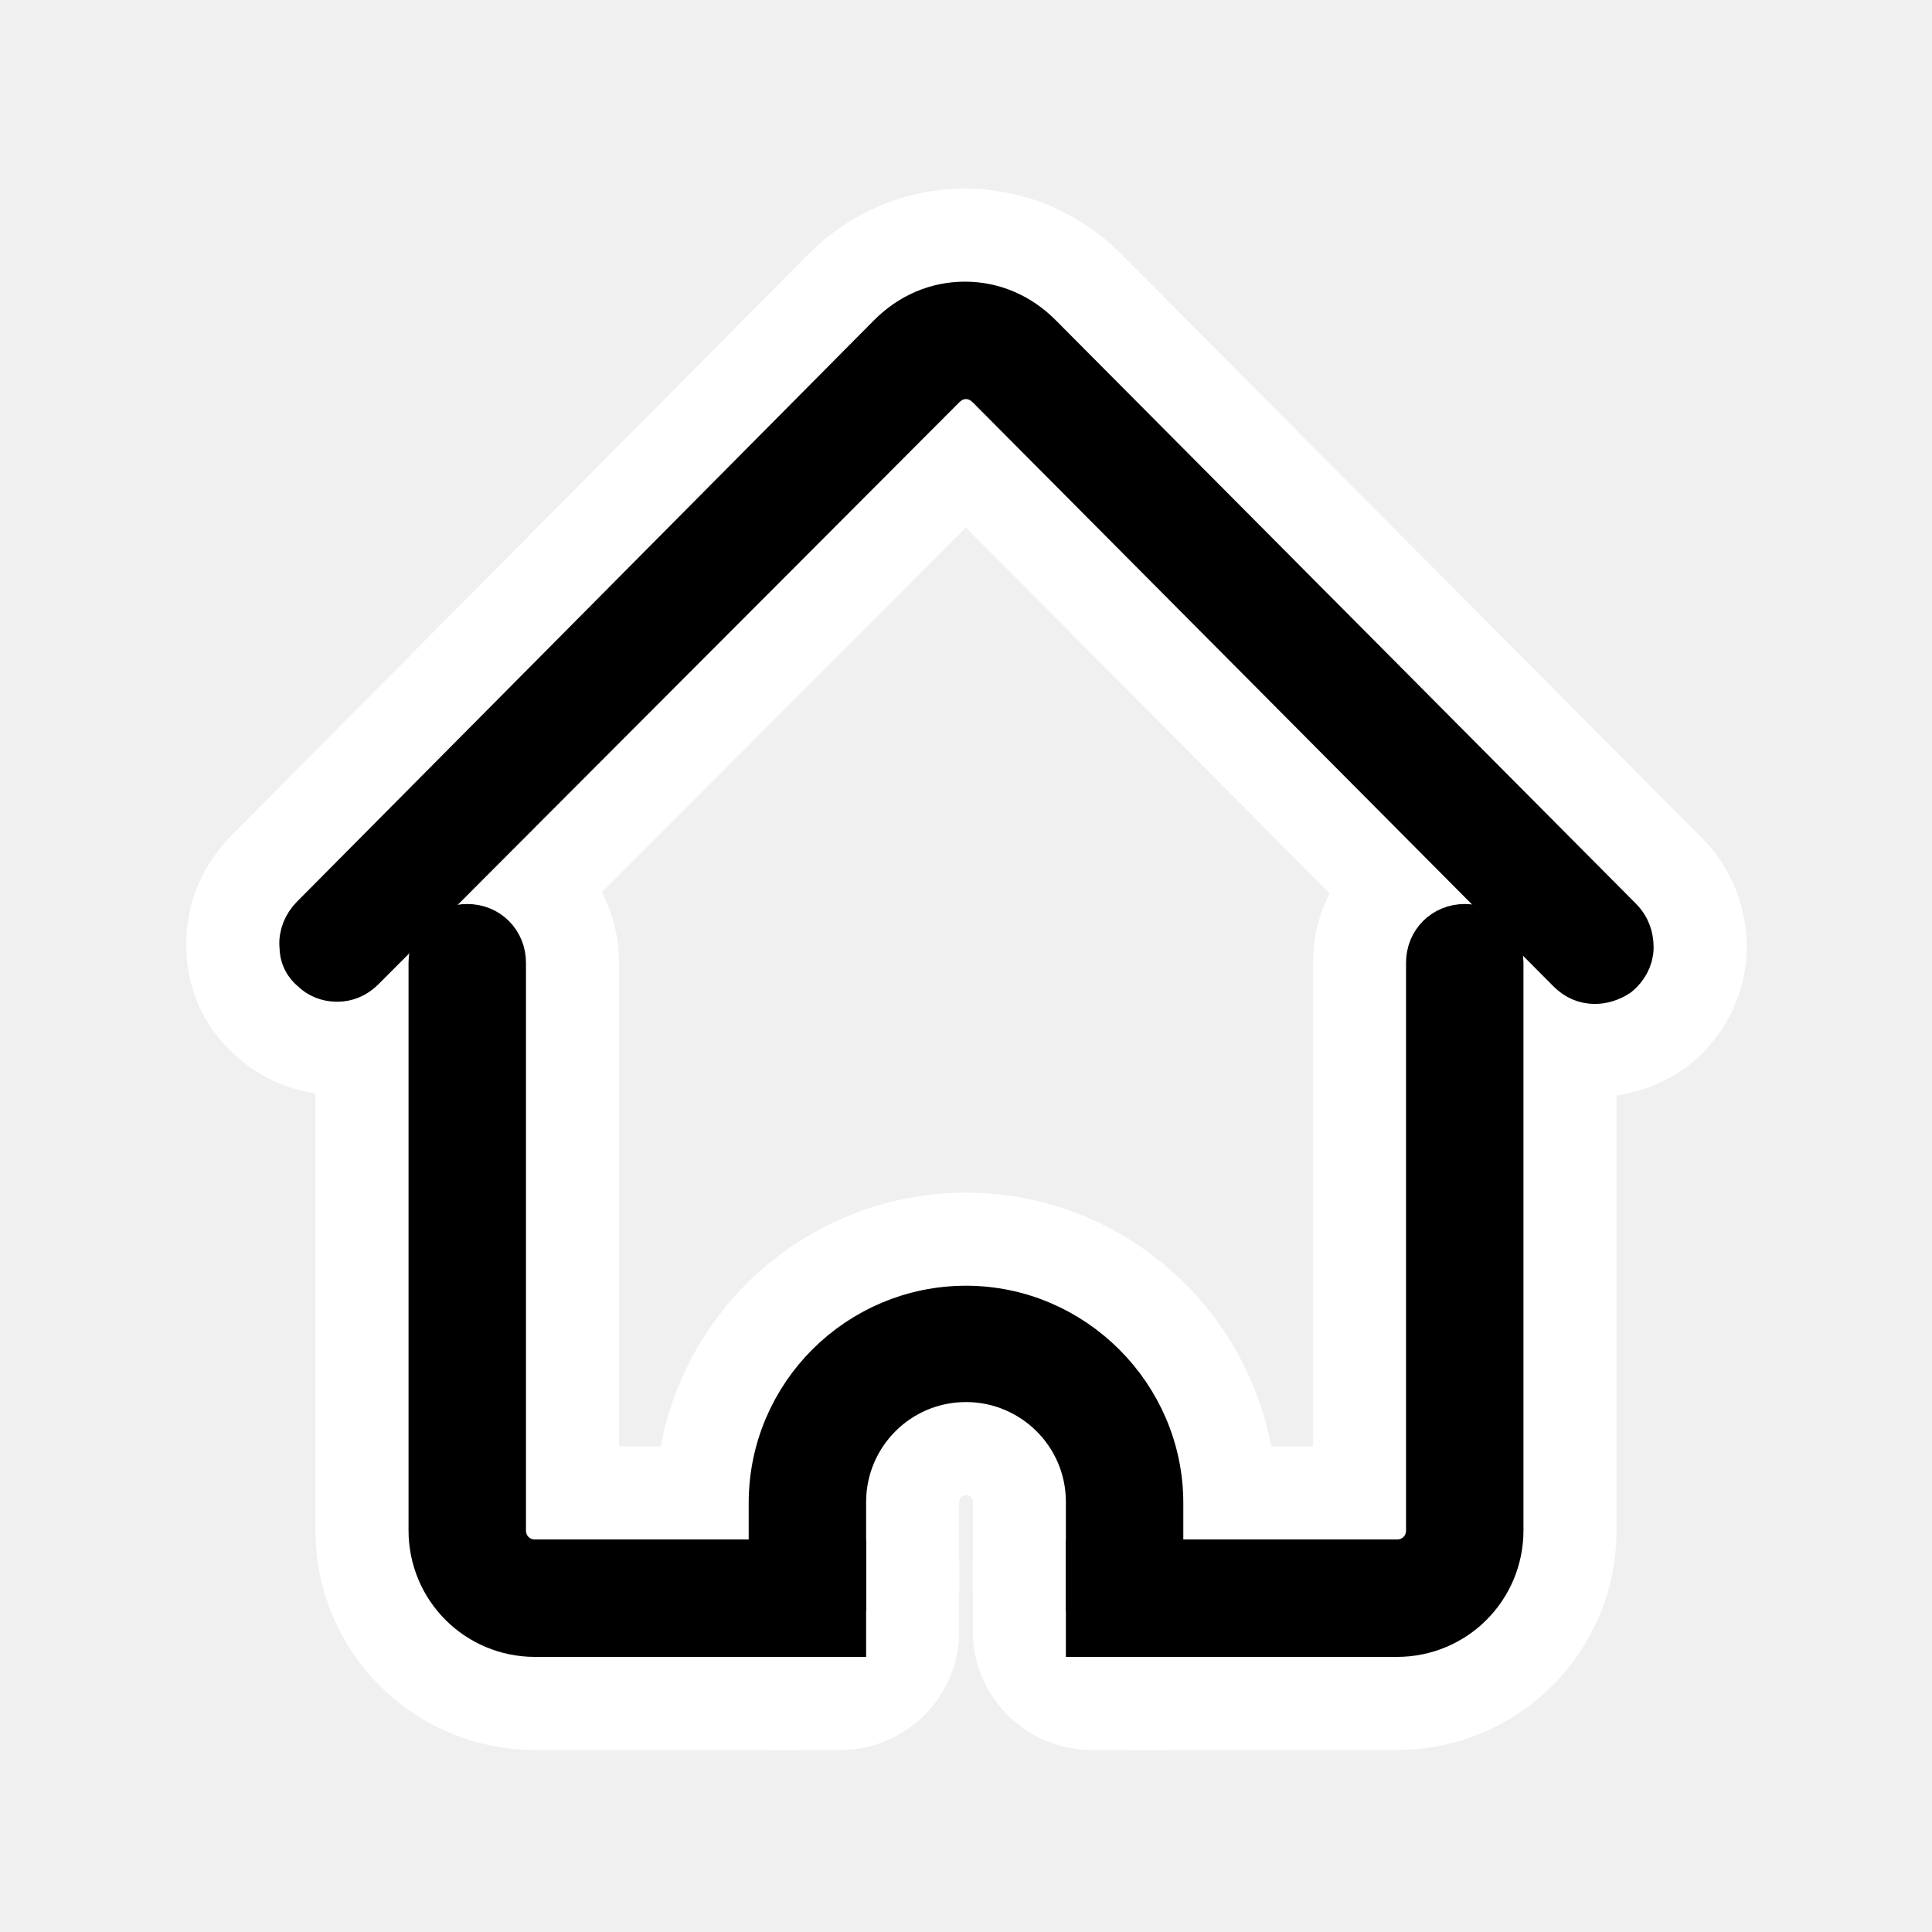
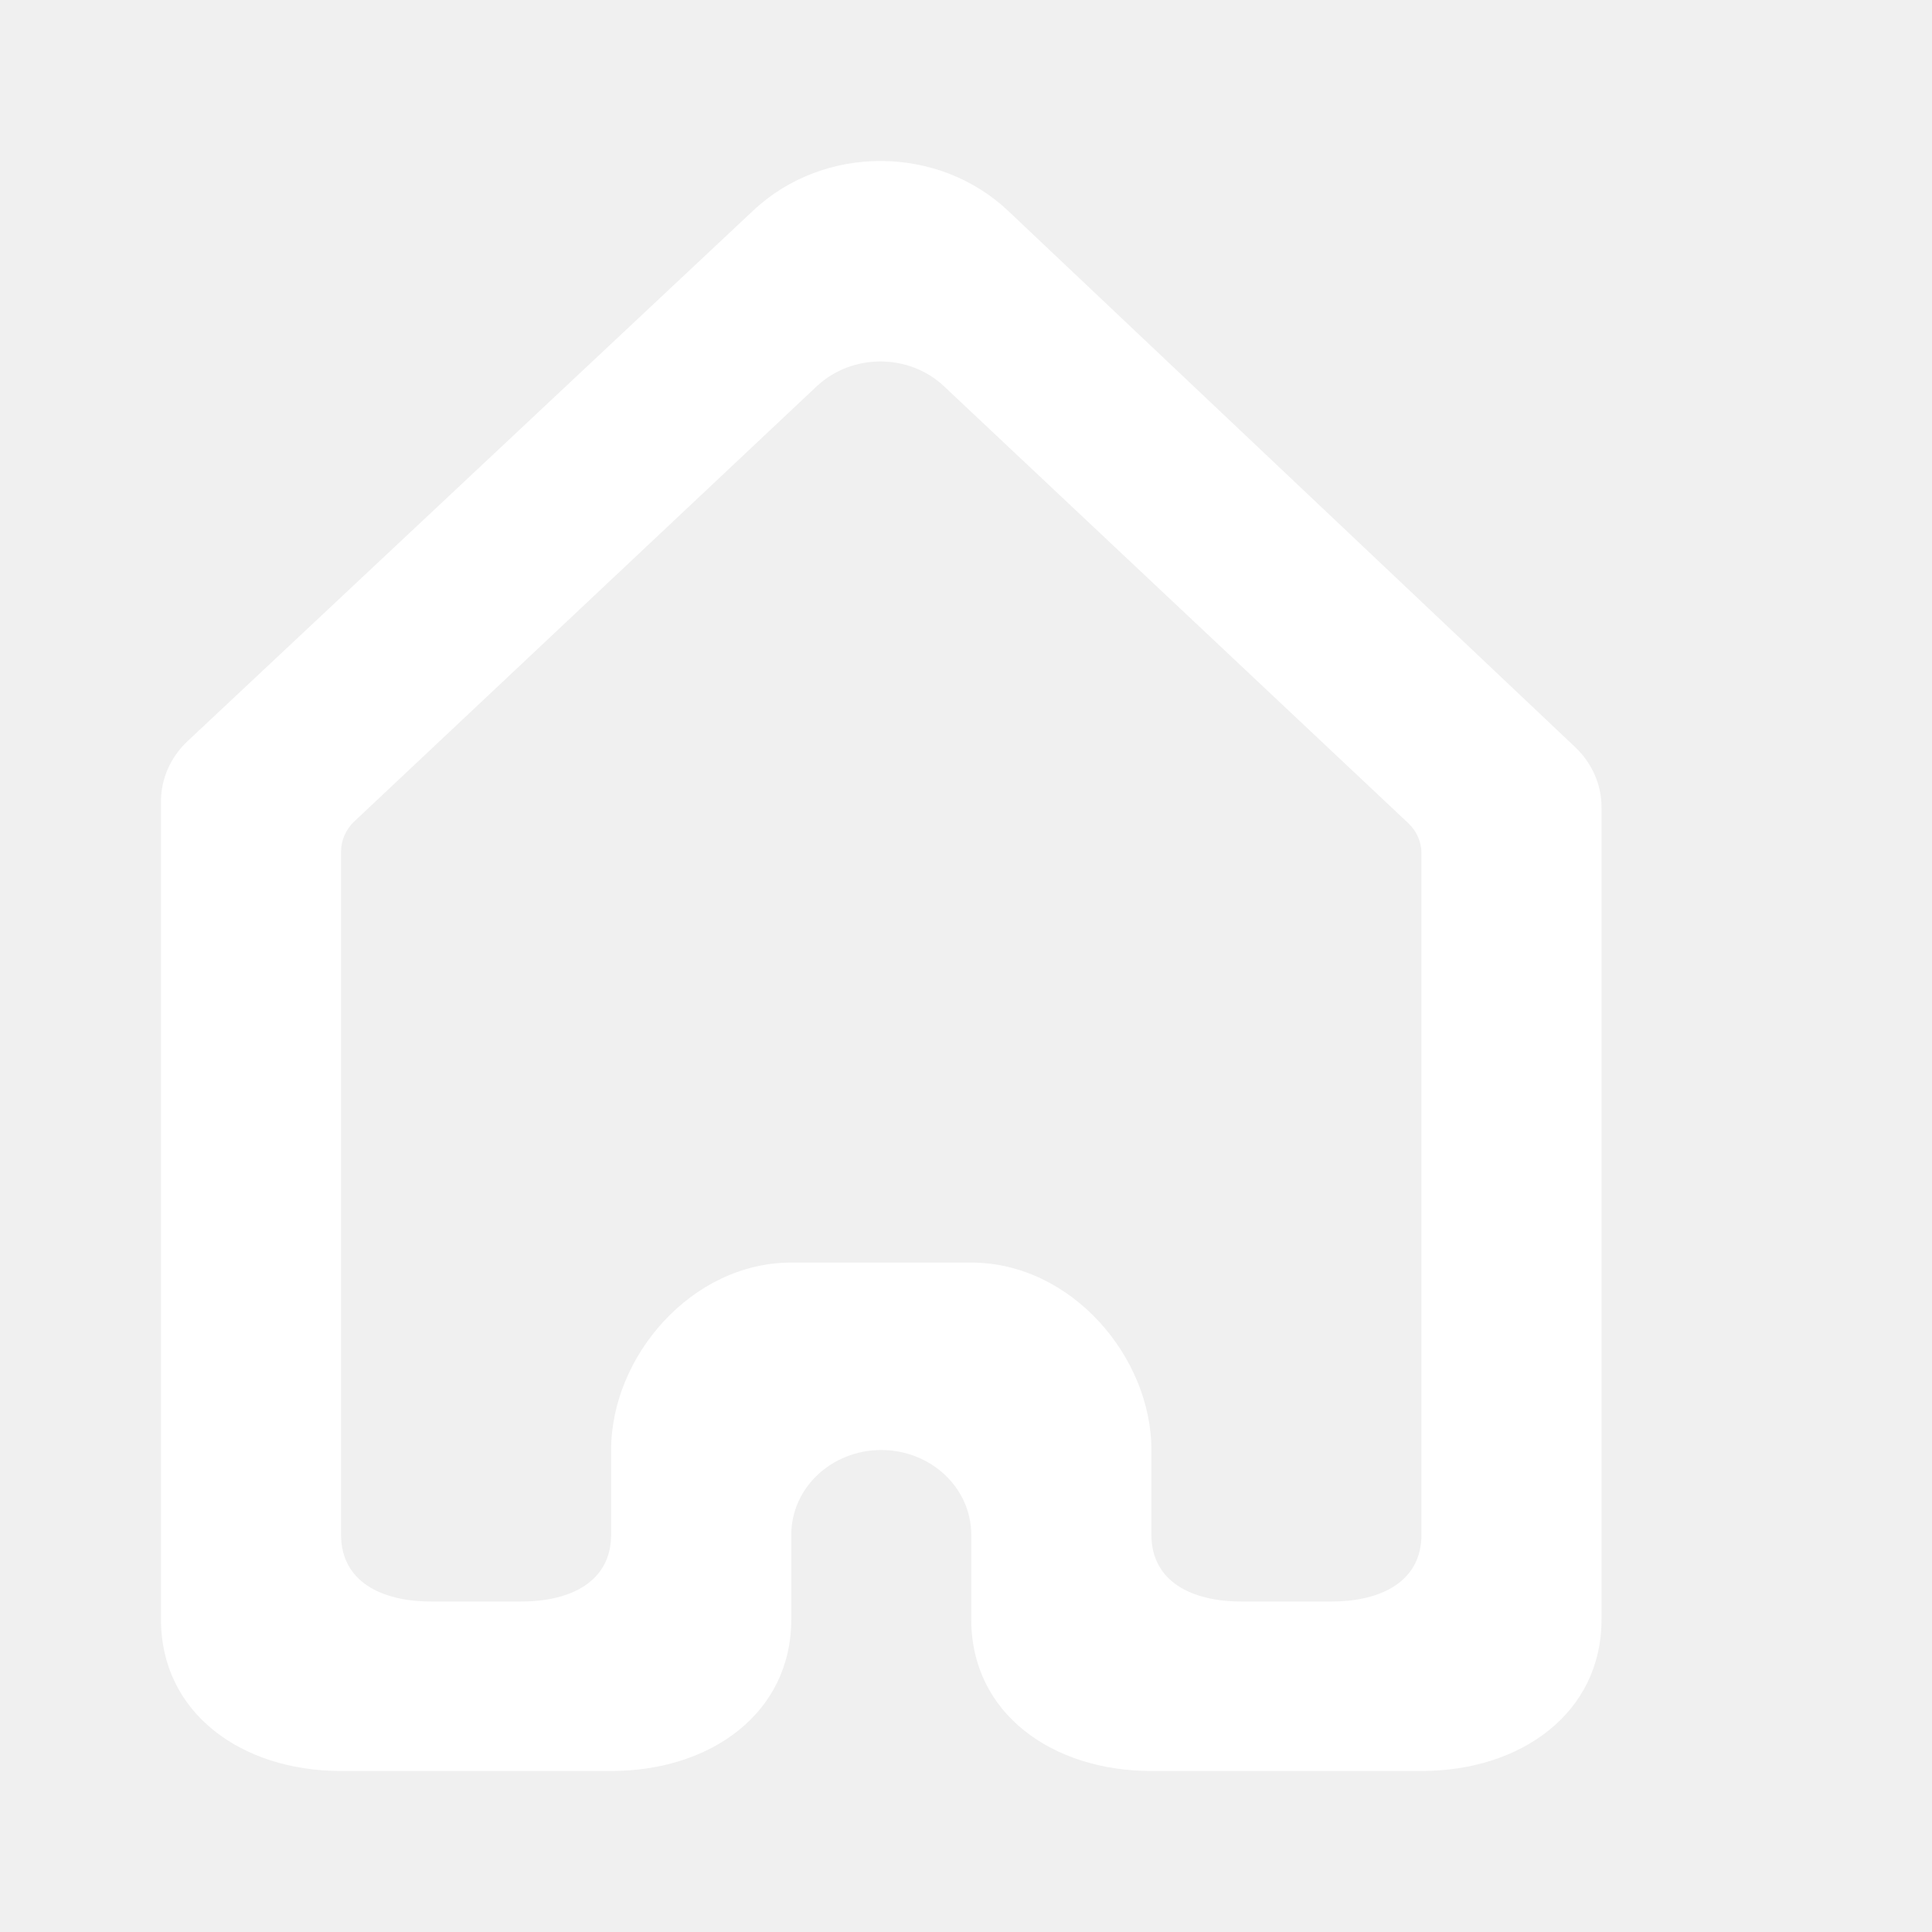
- <svg xmlns="http://www.w3.org/2000/svg" width="800px" height="800px" viewBox="-194.56 -194.56 1413.12 1413.12" fill="#000000" class="icon" version="1.1" stroke="#000000" stroke-width="37.888">
+ <svg xmlns="http://www.w3.org/2000/svg" width="800px" height="800px" viewBox="-1.9 -1.9 22.80 22.80" version="1.1" fill="#ffffff">
  <g id="SVGRepo_bgCarrier" stroke-width="0" />
-   <g id="SVGRepo_tracerCarrier" stroke-linecap="round" stroke-linejoin="round" stroke="#ffffff" stroke-width="174.08">
-     <path d="M972 520.8c-6.4 0-12-2.4-16.8-7.2L530.4 86.4c-4.8-4.8-11.2-8-18.4-8-6.4 0-12.8 2.4-18.4 8L68.8 512c-4.8 4.8-10.4 7.2-16.8 7.2s-12-2.4-16-6.4c-4.8-4-7.2-8.8-7.2-15.2-0.8-7.2 2.4-14.4 7.2-19.2L458.4 52.8c14.4-14.4 32.8-22.4 52.8-22.4s38.4 8 52.8 22.4L988.8 480c4.8 4.8 7.2 11.2 7.2 18.4 0 7.2-4 13.6-8.8 17.6-4.8 3.2-10.4 4.8-15.2 4.8z" fill="" />
-     <path d="M637.6 998.4v-33.6h-33.6V904c0-51.2-41.6-92-92-92-51.2 0-92 41.6-92 92v60.8h-33.6v33.6H196.8c-40.8 0-73.6-32.8-73.6-73.6V509.6c0-13.6 10.4-24 24-24s24 10.4 24 24v415.2c0 14.4 11.2 25.6 25.6 25.6h175.2v-45.6c0-77.6 63.2-140 140-140s140 63.2 140 140v45.6h175.2c14.4 0 25.6-11.2 25.6-25.6V509.6c0-13.6 10.4-24 24-24s24 10.4 24 24v415.2c0 40.8-32.8 73.6-73.6 73.6H637.6z" fill="" />
-     <path d="M604 998.4v-48h48v48h-48z m-232 0v-48h48v48h-48z" fill="" />
-   </g>
+   <g id="SVGRepo_tracerCarrier" stroke-linecap="round" stroke-linejoin="round" />
  <g id="SVGRepo_iconCarrier">
-     <path d="M972 520.8c-6.4 0-12-2.4-16.8-7.2L530.4 86.4c-4.8-4.8-11.2-8-18.4-8-6.4 0-12.8 2.4-18.4 8L68.8 512c-4.8 4.8-10.4 7.2-16.8 7.2s-12-2.4-16-6.4c-4.8-4-7.2-8.8-7.2-15.2-0.8-7.2 2.4-14.4 7.2-19.2L458.4 52.8c14.4-14.4 32.8-22.4 52.8-22.4s38.4 8 52.8 22.4L988.8 480c4.8 4.8 7.2 11.2 7.2 18.4 0 7.2-4 13.6-8.8 17.6-4.8 3.2-10.4 4.8-15.2 4.8z" fill="" />
-     <path d="M637.6 998.4v-33.6h-33.6V904c0-51.2-41.6-92-92-92-51.2 0-92 41.6-92 92v60.8h-33.6v33.6H196.8c-40.8 0-73.6-32.8-73.6-73.6V509.6c0-13.6 10.4-24 24-24s24 10.4 24 24v415.2c0 14.4 11.2 25.6 25.6 25.6h175.2v-45.6c0-77.6 63.2-140 140-140s140 63.2 140 140v45.6h175.2c14.4 0 25.6-11.2 25.6-25.6V509.6c0-13.6 10.4-24 24-24s24 10.4 24 24v415.2c0 40.8-32.8 73.6-73.6 73.6H637.6z" fill="" />
-     <path d="M604 998.4v-48h48v48h-48z m-232 0v-48h48v48h-48z" fill="" />
+     <defs> </defs>
+     <g id="Page-1" stroke-width="0" fill="none" fill-rule="evenodd">
+       <g id="Dribbble-Light-Preview" transform="translate(-341, -720)" fill="#ffffff">
+         <g id="icons" transform="translate(56, 160)">
+           <path d="M299.875,576.212 C299.875,576.764 299.399,577 298.812,577 L297.75,577 C297.163,577 296.688,576.764 296.688,576.212 L296.688,575.212 C296.688,574.107 295.737,573 294.562,573 L292.438,573 C291.263,573 290.312,574.107 290.312,575.212 L290.312,576.212 C290.312,576.764 289.837,577 289.25,577 L288.188,577 C287.601,577 287.125,576.764 287.125,576.212 L287.125,568.149 C287.125,568.016 287.181,567.889 287.28,567.795 L292.738,562.659 C293.154,562.268 293.826,562.268 294.241,562.659 L299.72,567.815 C299.819,567.909 299.875,568.036 299.875,568.168 L299.875,576.212 Z M302,567.625 C302,567.36 301.888,567.107 301.691,566.919 L294.998,560.589 C294.169,559.806 292.823,559.803 291.991,560.583 L285.312,566.848 C285.113,567.036 285,567.29 285,567.556 L285,577.212 C285,578.317 285.951,579 287.125,579 L290.312,579 C291.487,579 292.438,578.317 292.438,577.212 L292.438,576.212 C292.438,575.66 292.913,575.212 293.5,575.212 C294.087,575.212 294.562,575.66 294.562,576.212 L294.562,577.212 C294.562,578.317 295.513,579 296.688,579 L299.875,579 C301.049,579 302,578.317 302,577.212 L302,567.625 Z" id="home-[#ffffff]"> </path>
+         </g>
+       </g>
+     </g>
  </g>
</svg>
